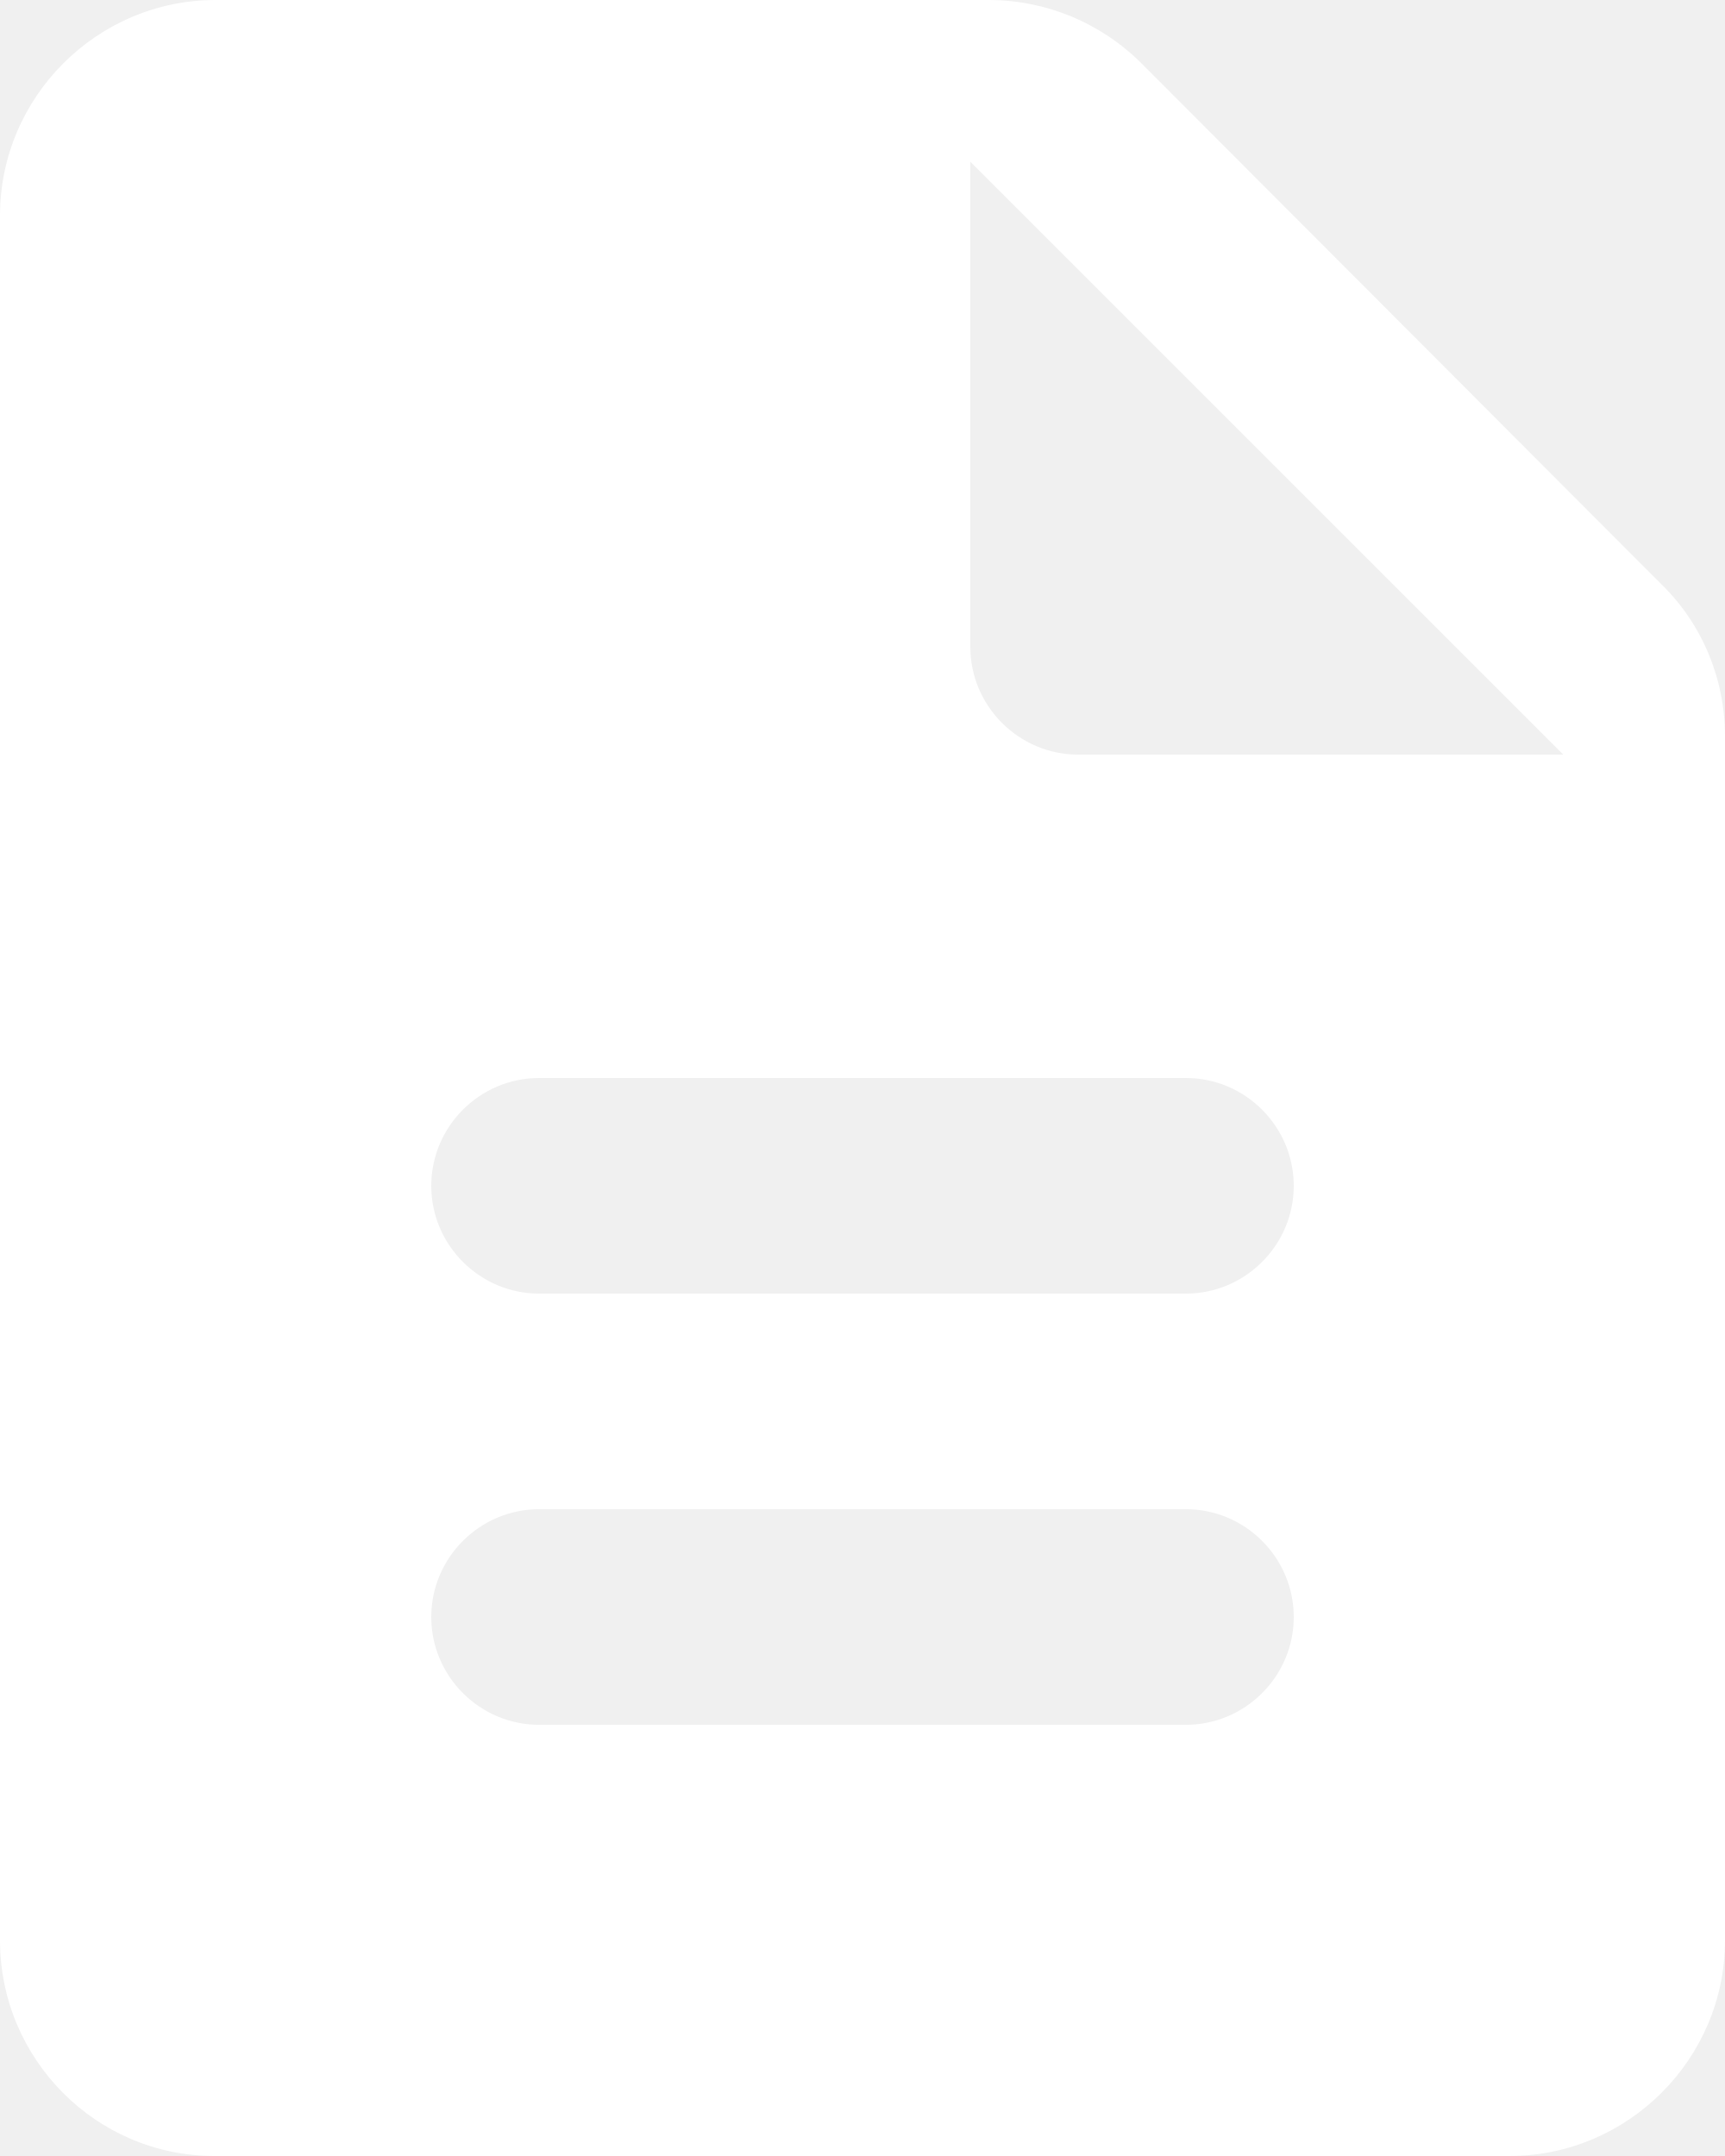
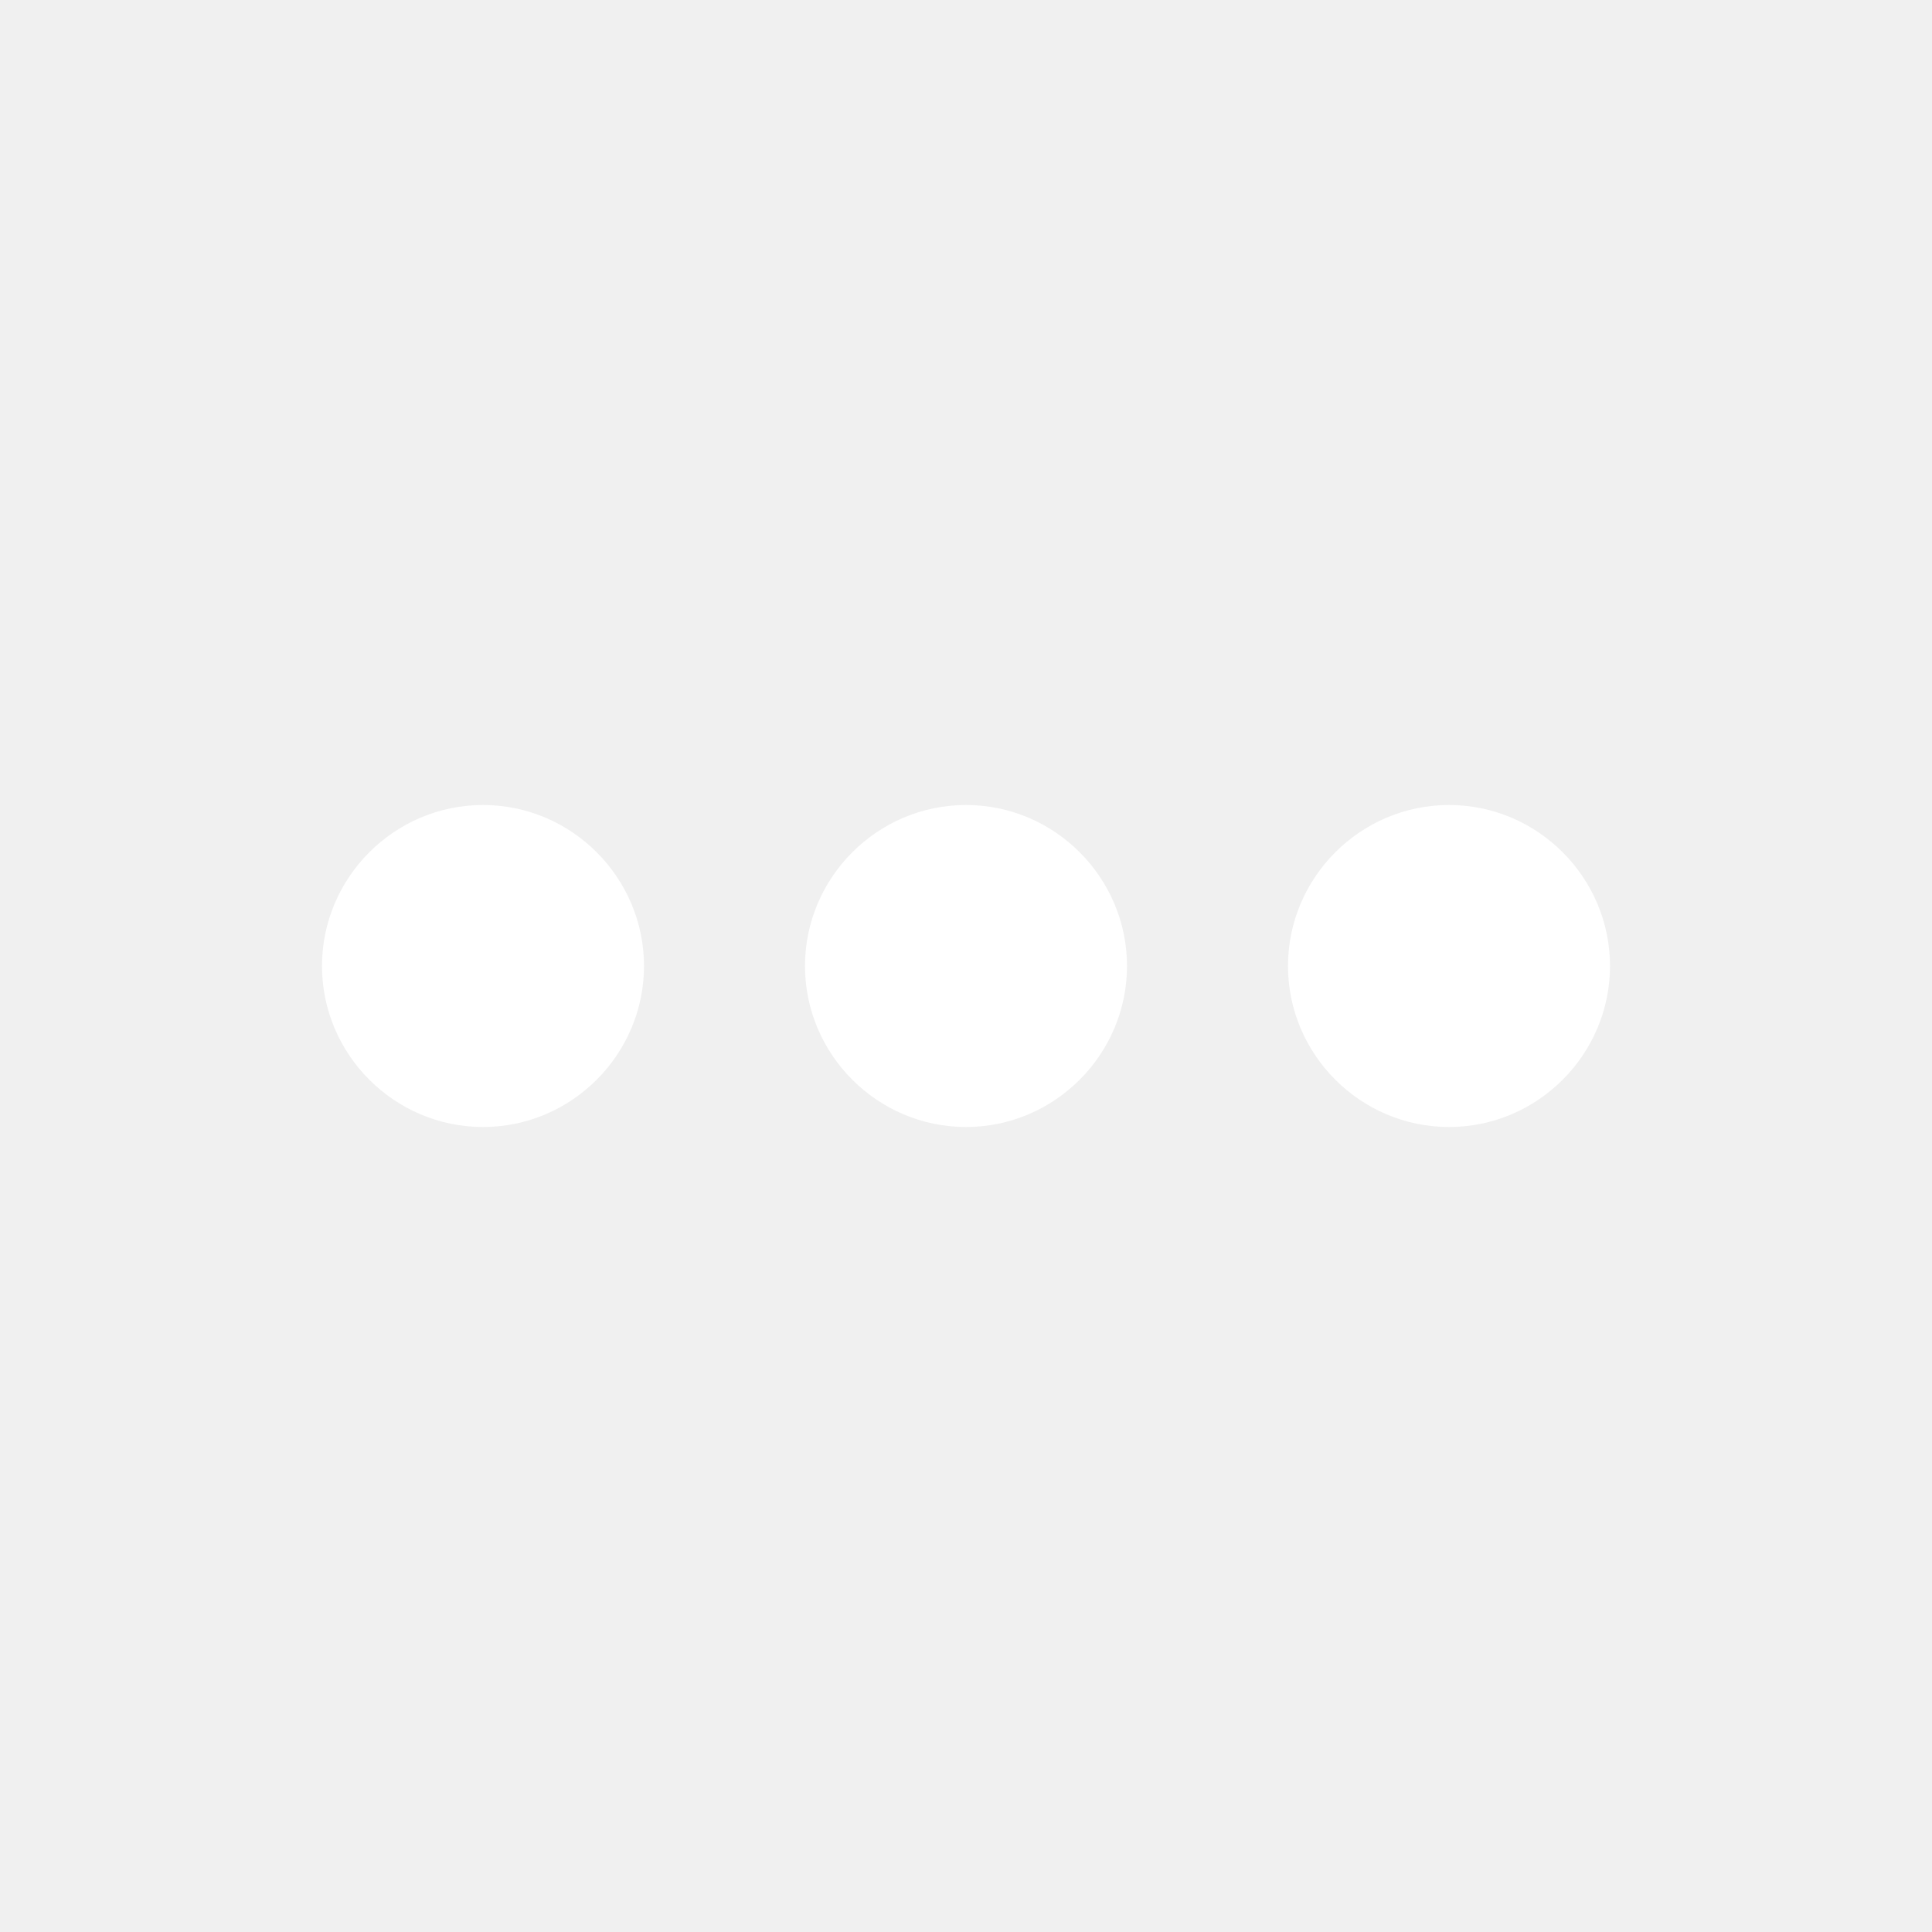
- <svg xmlns="http://www.w3.org/2000/svg" width="16" height="20" viewBox="0 0 16 20" fill="none">
-   <path d="M10.59 0.59C10.21 0.21 9.7 0 9.17 0H2C0.9 0 0 0.9 0 2V18C0 19.1 0.89 20 1.99 20H14C15.1 20 16 19.1 16 18V6.83C16 6.3 15.79 5.79 15.41 5.42L10.59 0.59ZM11 16H5C4.45 16 4 15.55 4 15C4 14.45 4.45 14 5 14H11C11.55 14 12 14.45 12 15C12 15.55 11.55 16 11 16ZM11 12H5C4.45 12 4 11.55 4 11C4 10.45 4.45 10 5 10H11C11.55 10 12 10.45 12 11C12 11.55 11.55 12 11 12ZM9 6V1.5L14.5 7H10C9.45 7 9 6.55 9 6Z" fill="white" />
+ <svg xmlns="http://www.w3.org/2000/svg" height="24px" viewBox="0 0 24 24" width="24px" fill="white">
+   <path d="M0 0h24v24H0z" fill="none" />
+   <path d="M6 10c-1.1 0-2 .9-2 2s.9 2 2 2 2-.9 2-2-.9-2-2-2zm12 0c-1.1 0-2 .9-2 2s.9 2 2 2 2-.9 2-2-.9-2-2-2zm-6 0c-1.1 0-2 .9-2 2s.9 2 2 2 2-.9 2-2-.9-2-2-2z" />
</svg>
